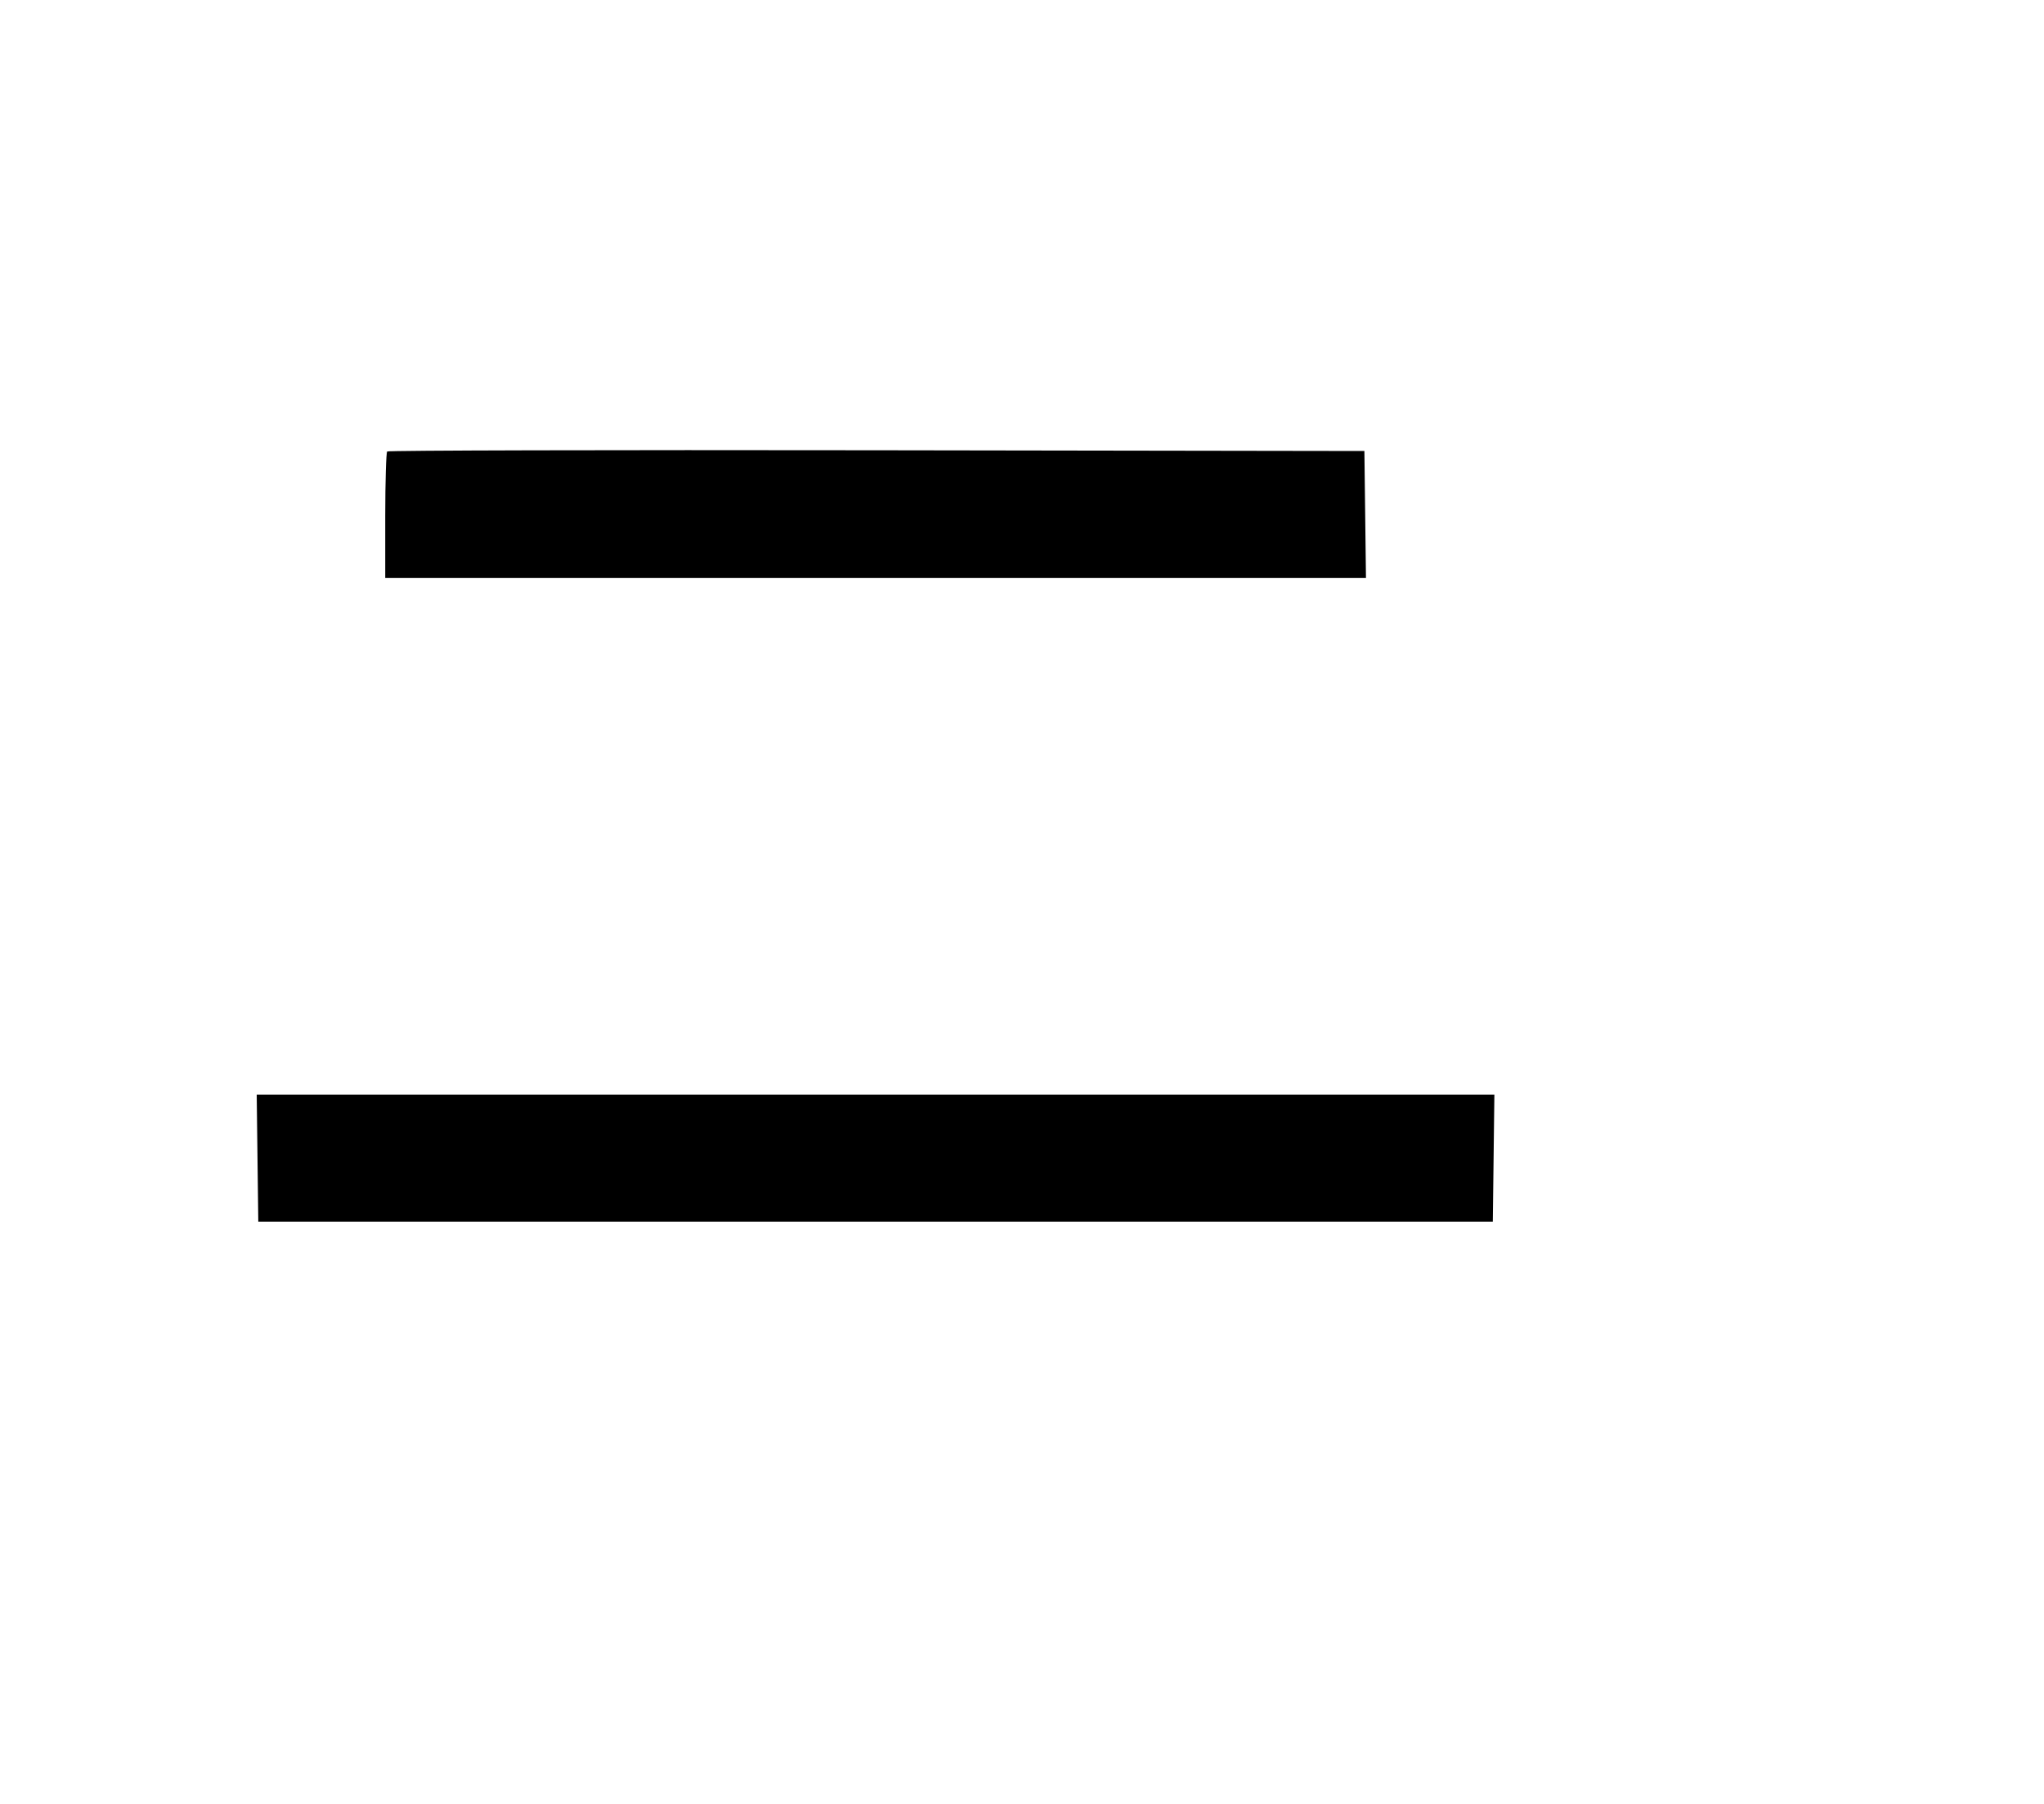
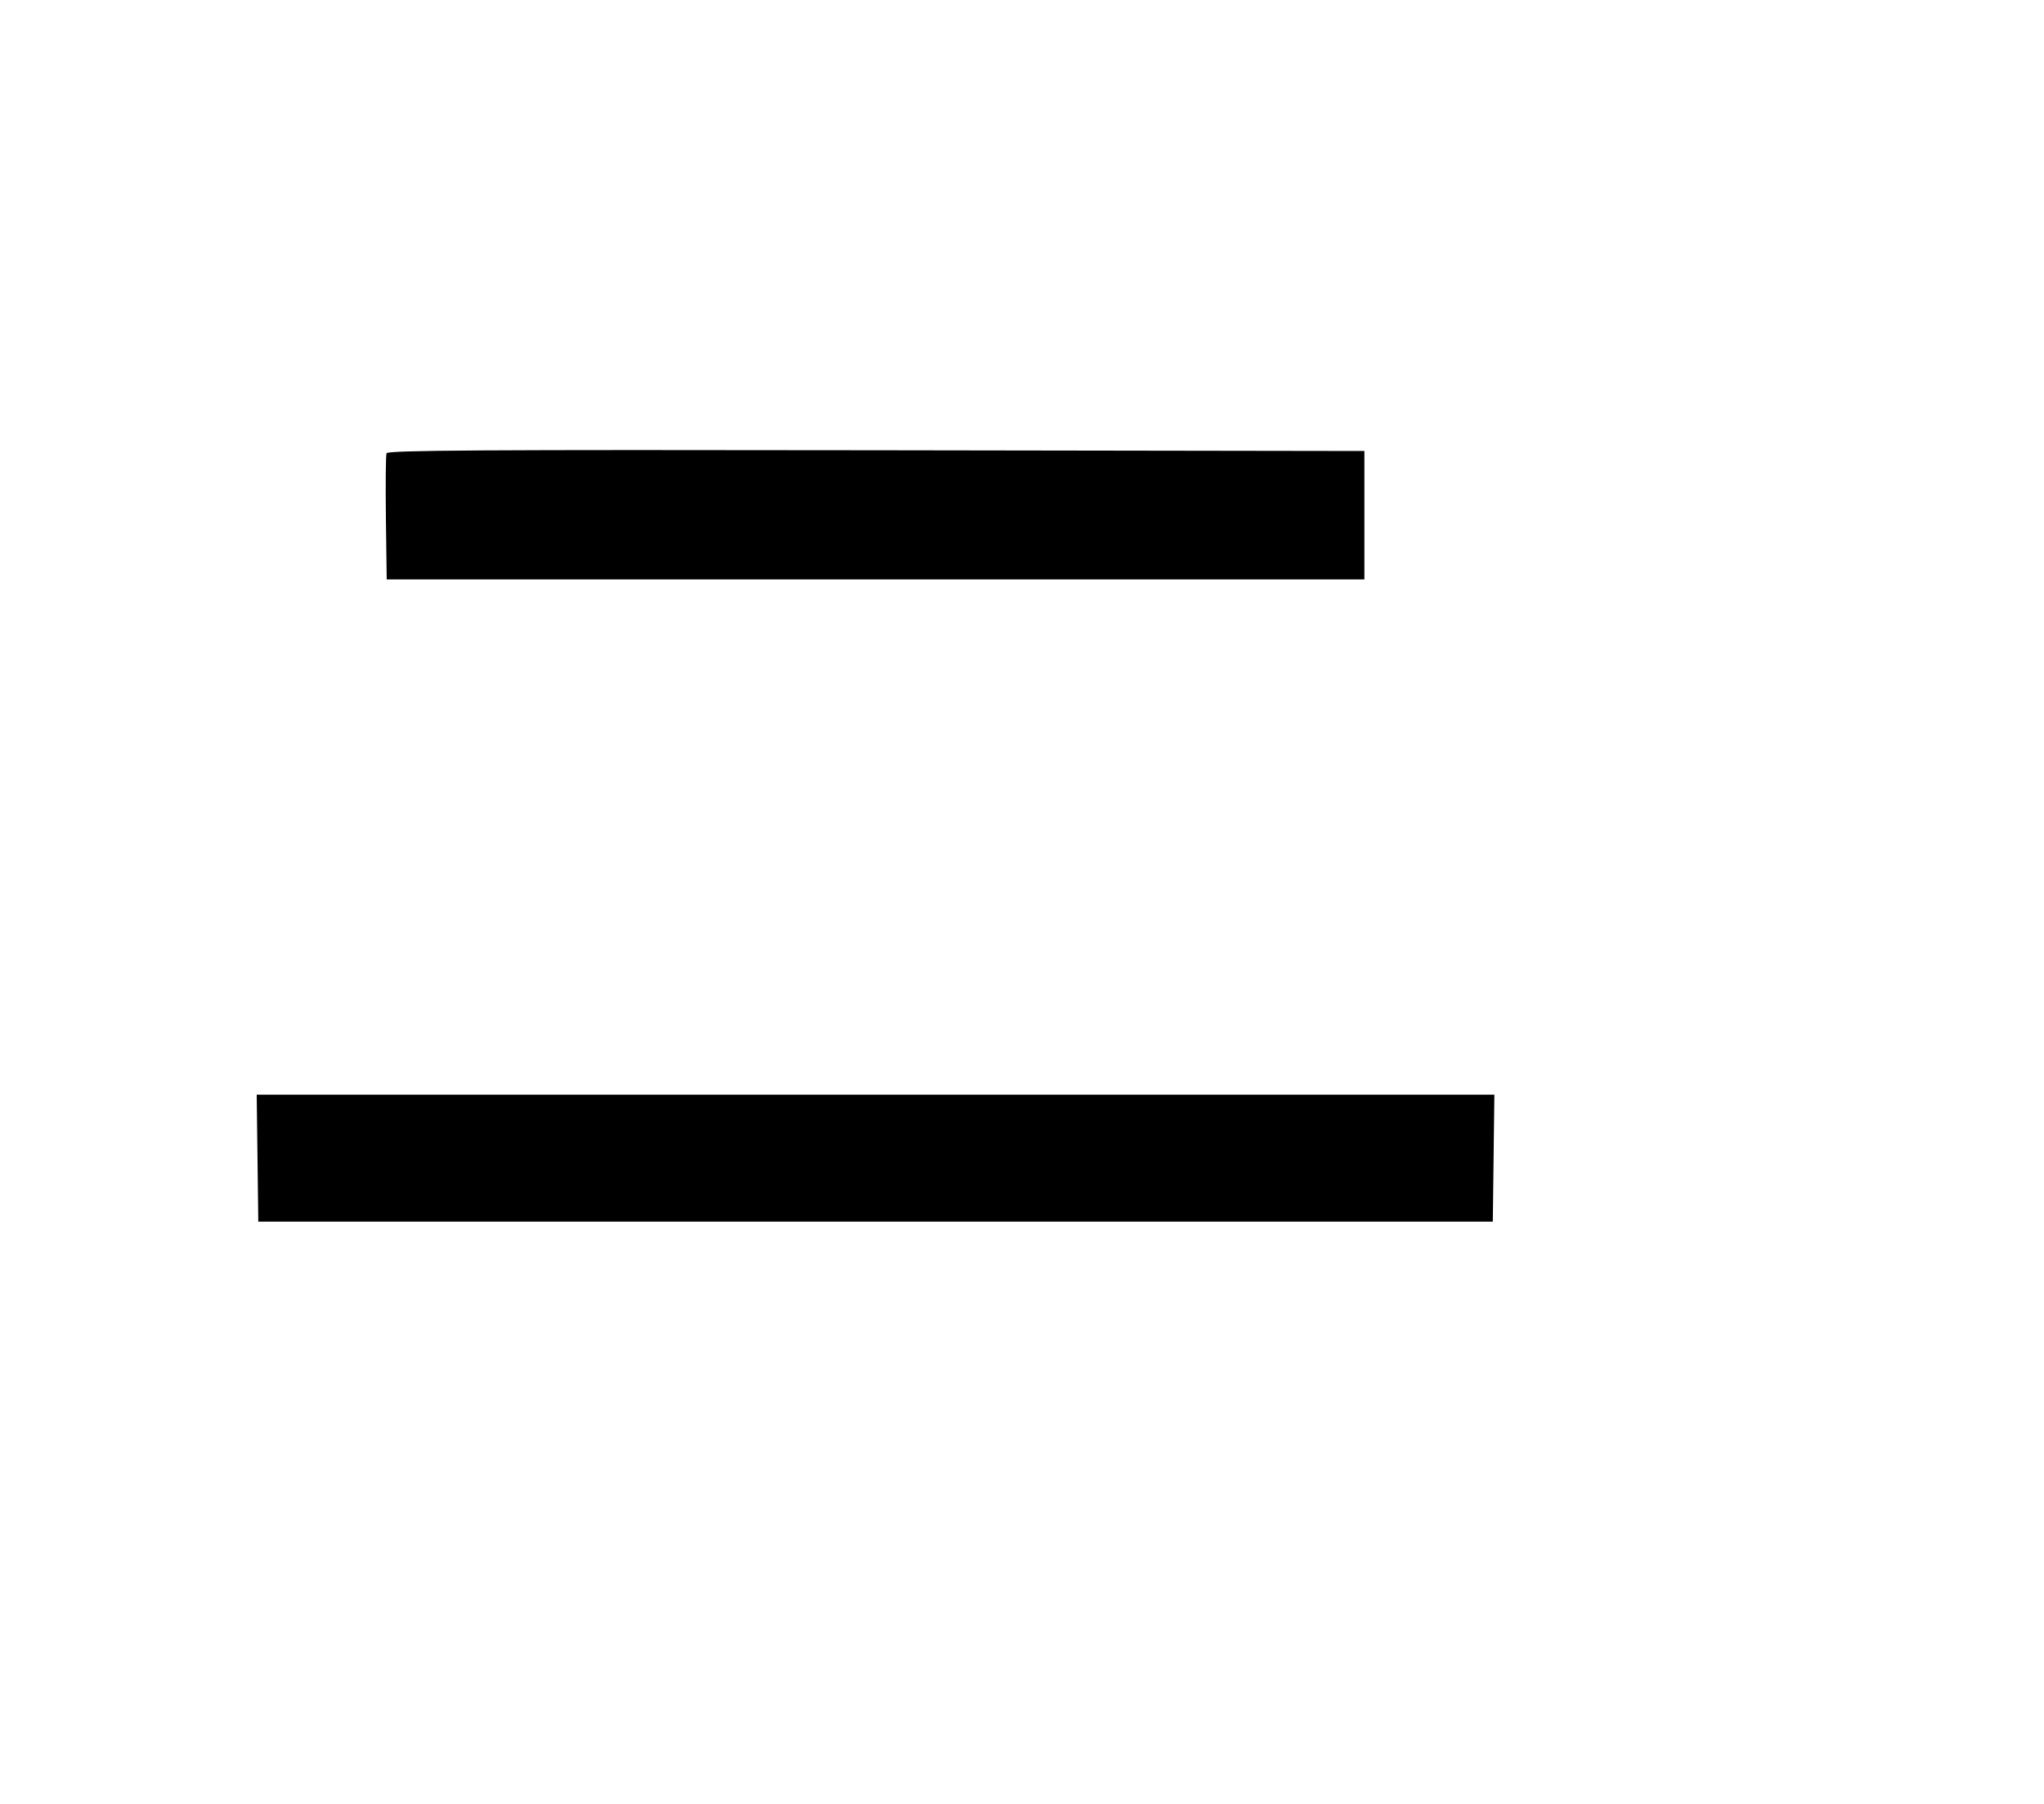
<svg xmlns="http://www.w3.org/2000/svg" width="136mm" height="120mm" version="1.1" viewBox="0 0 600 529.412">
-   <path d="M113.658 132.500 C 113.343 132.816,113.084 141.298,113.084 151.350 L 113.084 169.627 257.027 169.627 L 400.969 169.627 400.738 150.993 L 400.507 132.360 257.369 132.143 C 178.644 132.024,113.974 132.185,113.658 132.500 M75.587 339.896 L 75.818 358.529 257.010 358.529 L 438.202 358.529 438.433 339.896 L 438.664 321.262 257.010 321.262 L 75.356 321.262 75.587 339.896 " stroke="none" fill-rule="evenodd" fill="black" />
+   <path d="M113.469 133.022 C 113.238 133.625,113.153 142.204,113.281 152.086 L 113.513 170.055 257.010 170.055 L 400.507 170.055 400.507 151.208 L 400.507 132.360 257.198 132.143 C 141.465 131.968,113.808 132.138,113.469 133.022 M75.587 339.896 L 75.818 358.529 257.010 358.529 L 438.202 358.529 438.433 339.896 L 438.664 321.262 257.010 321.262 L 75.356 321.262 75.587 339.896 " stroke="none" fill-rule="evenodd" fill="black" />
</svg>
